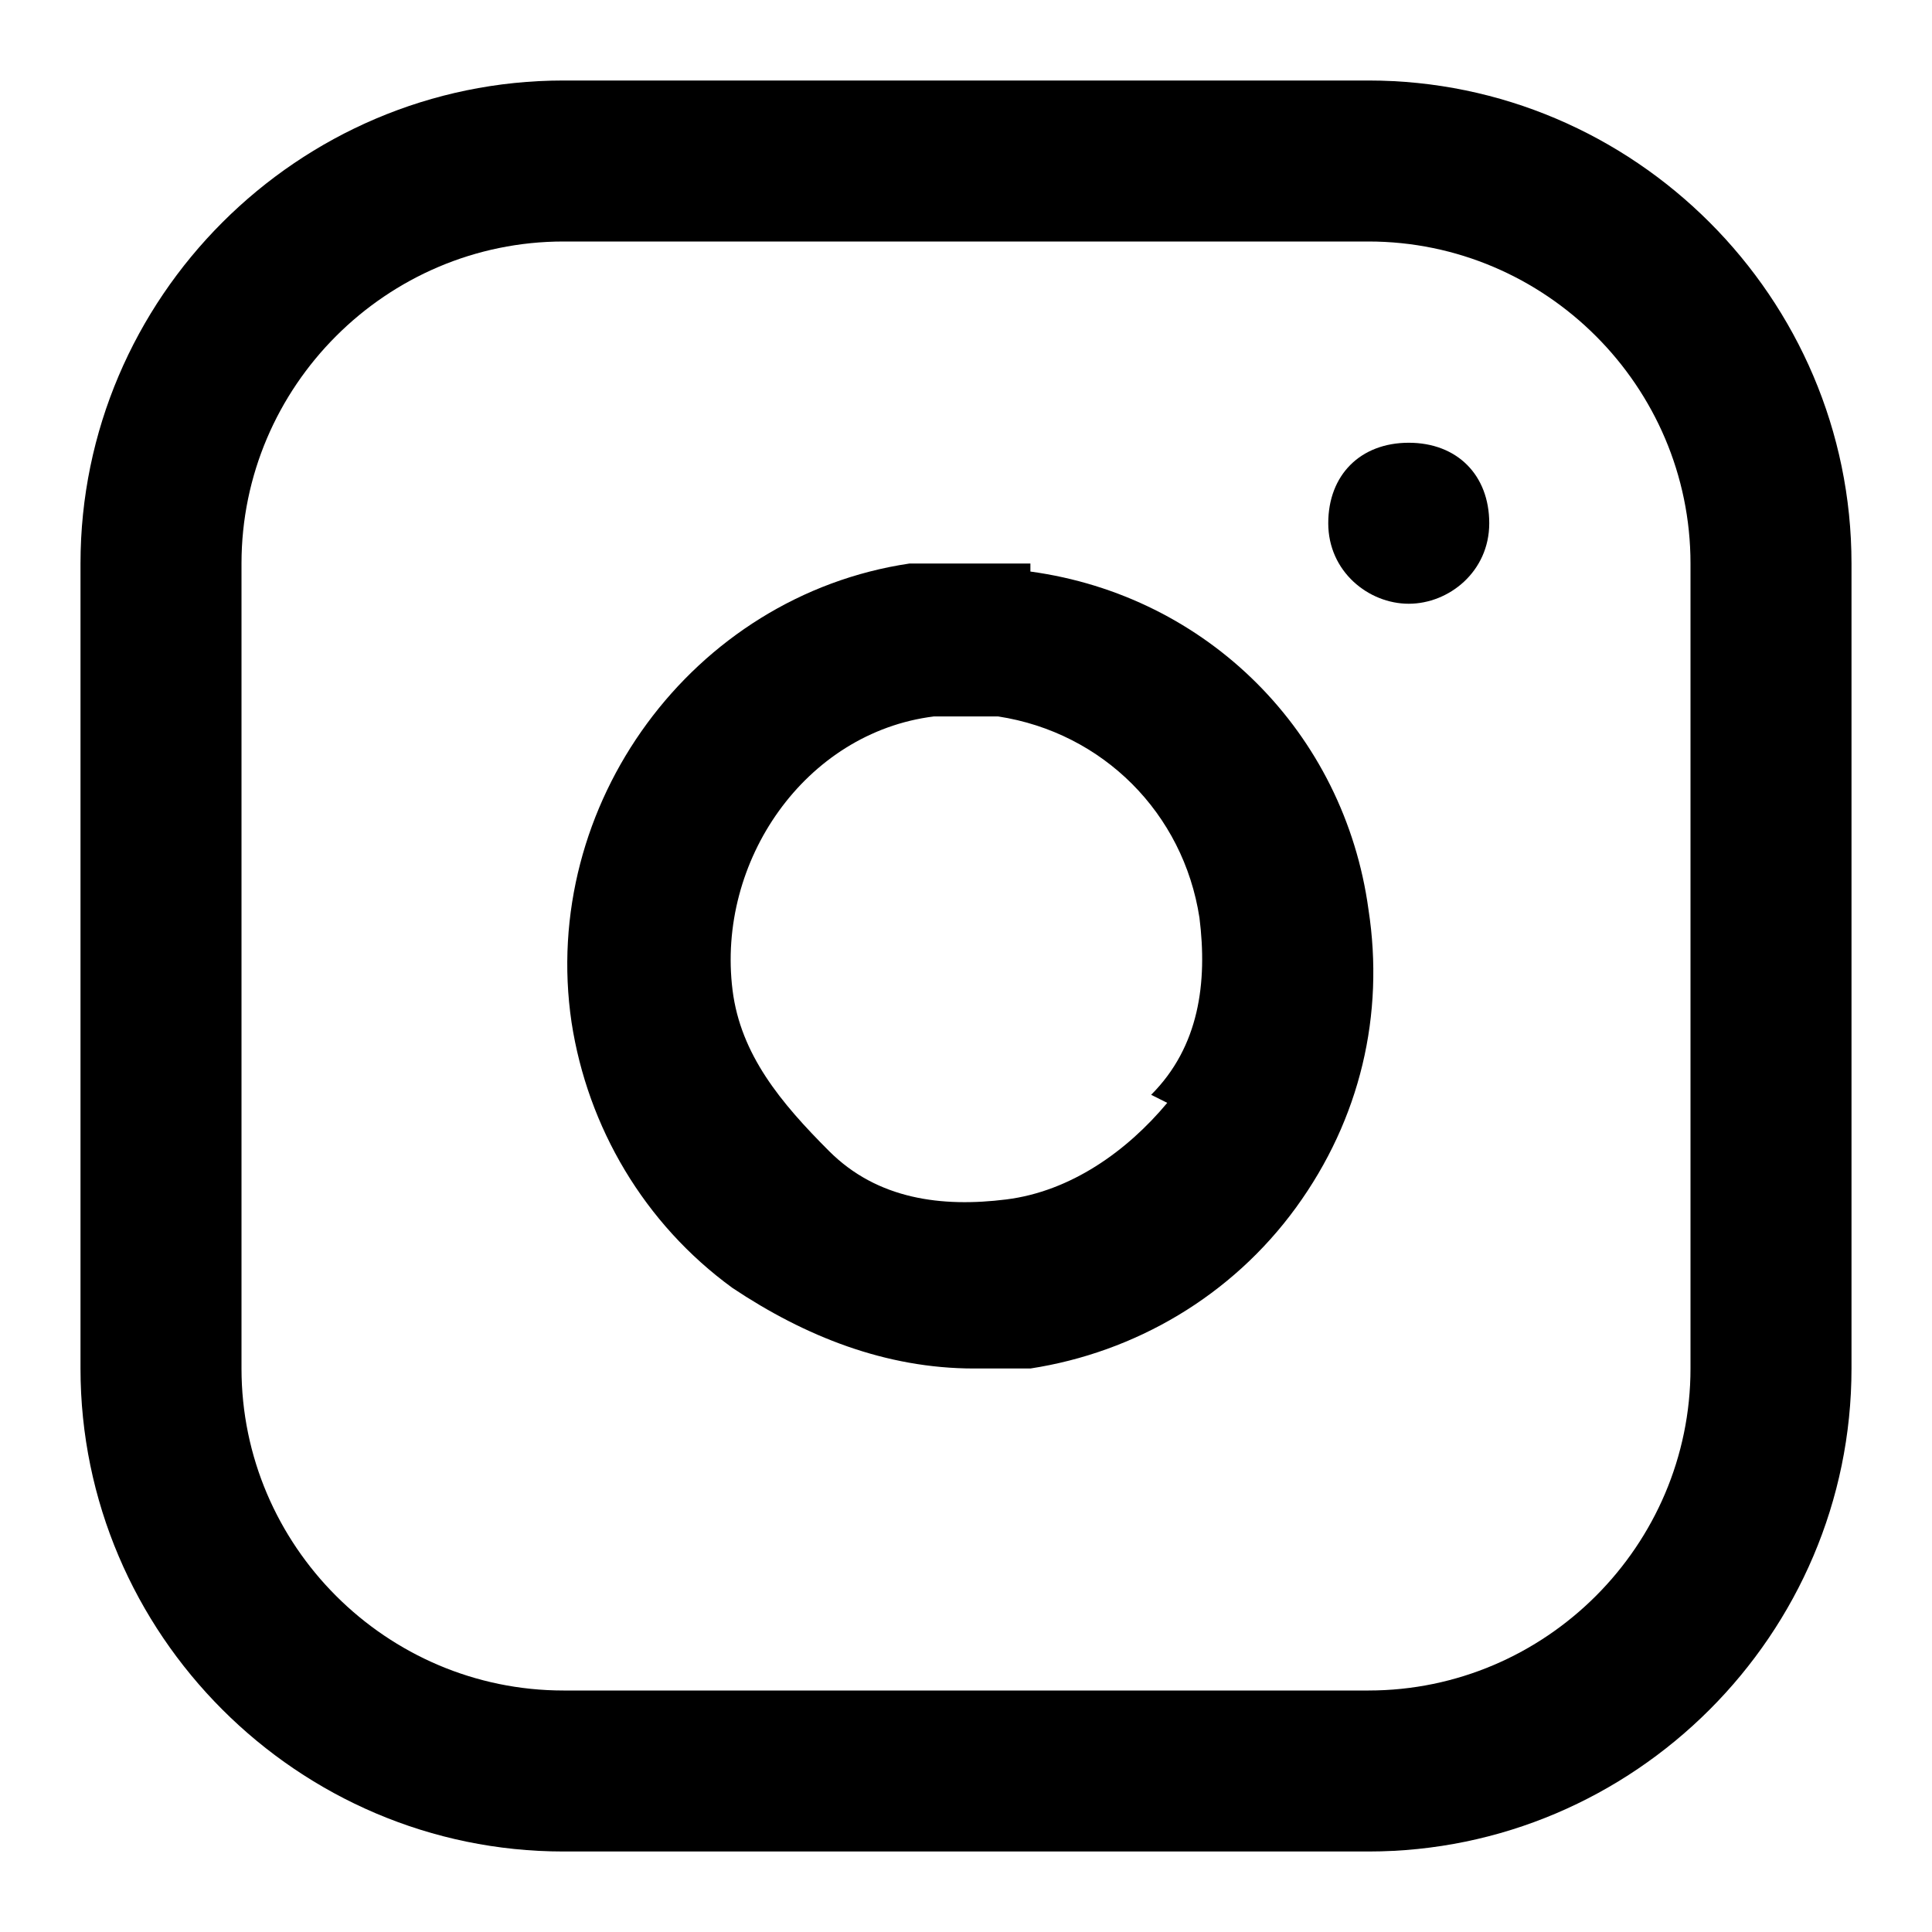
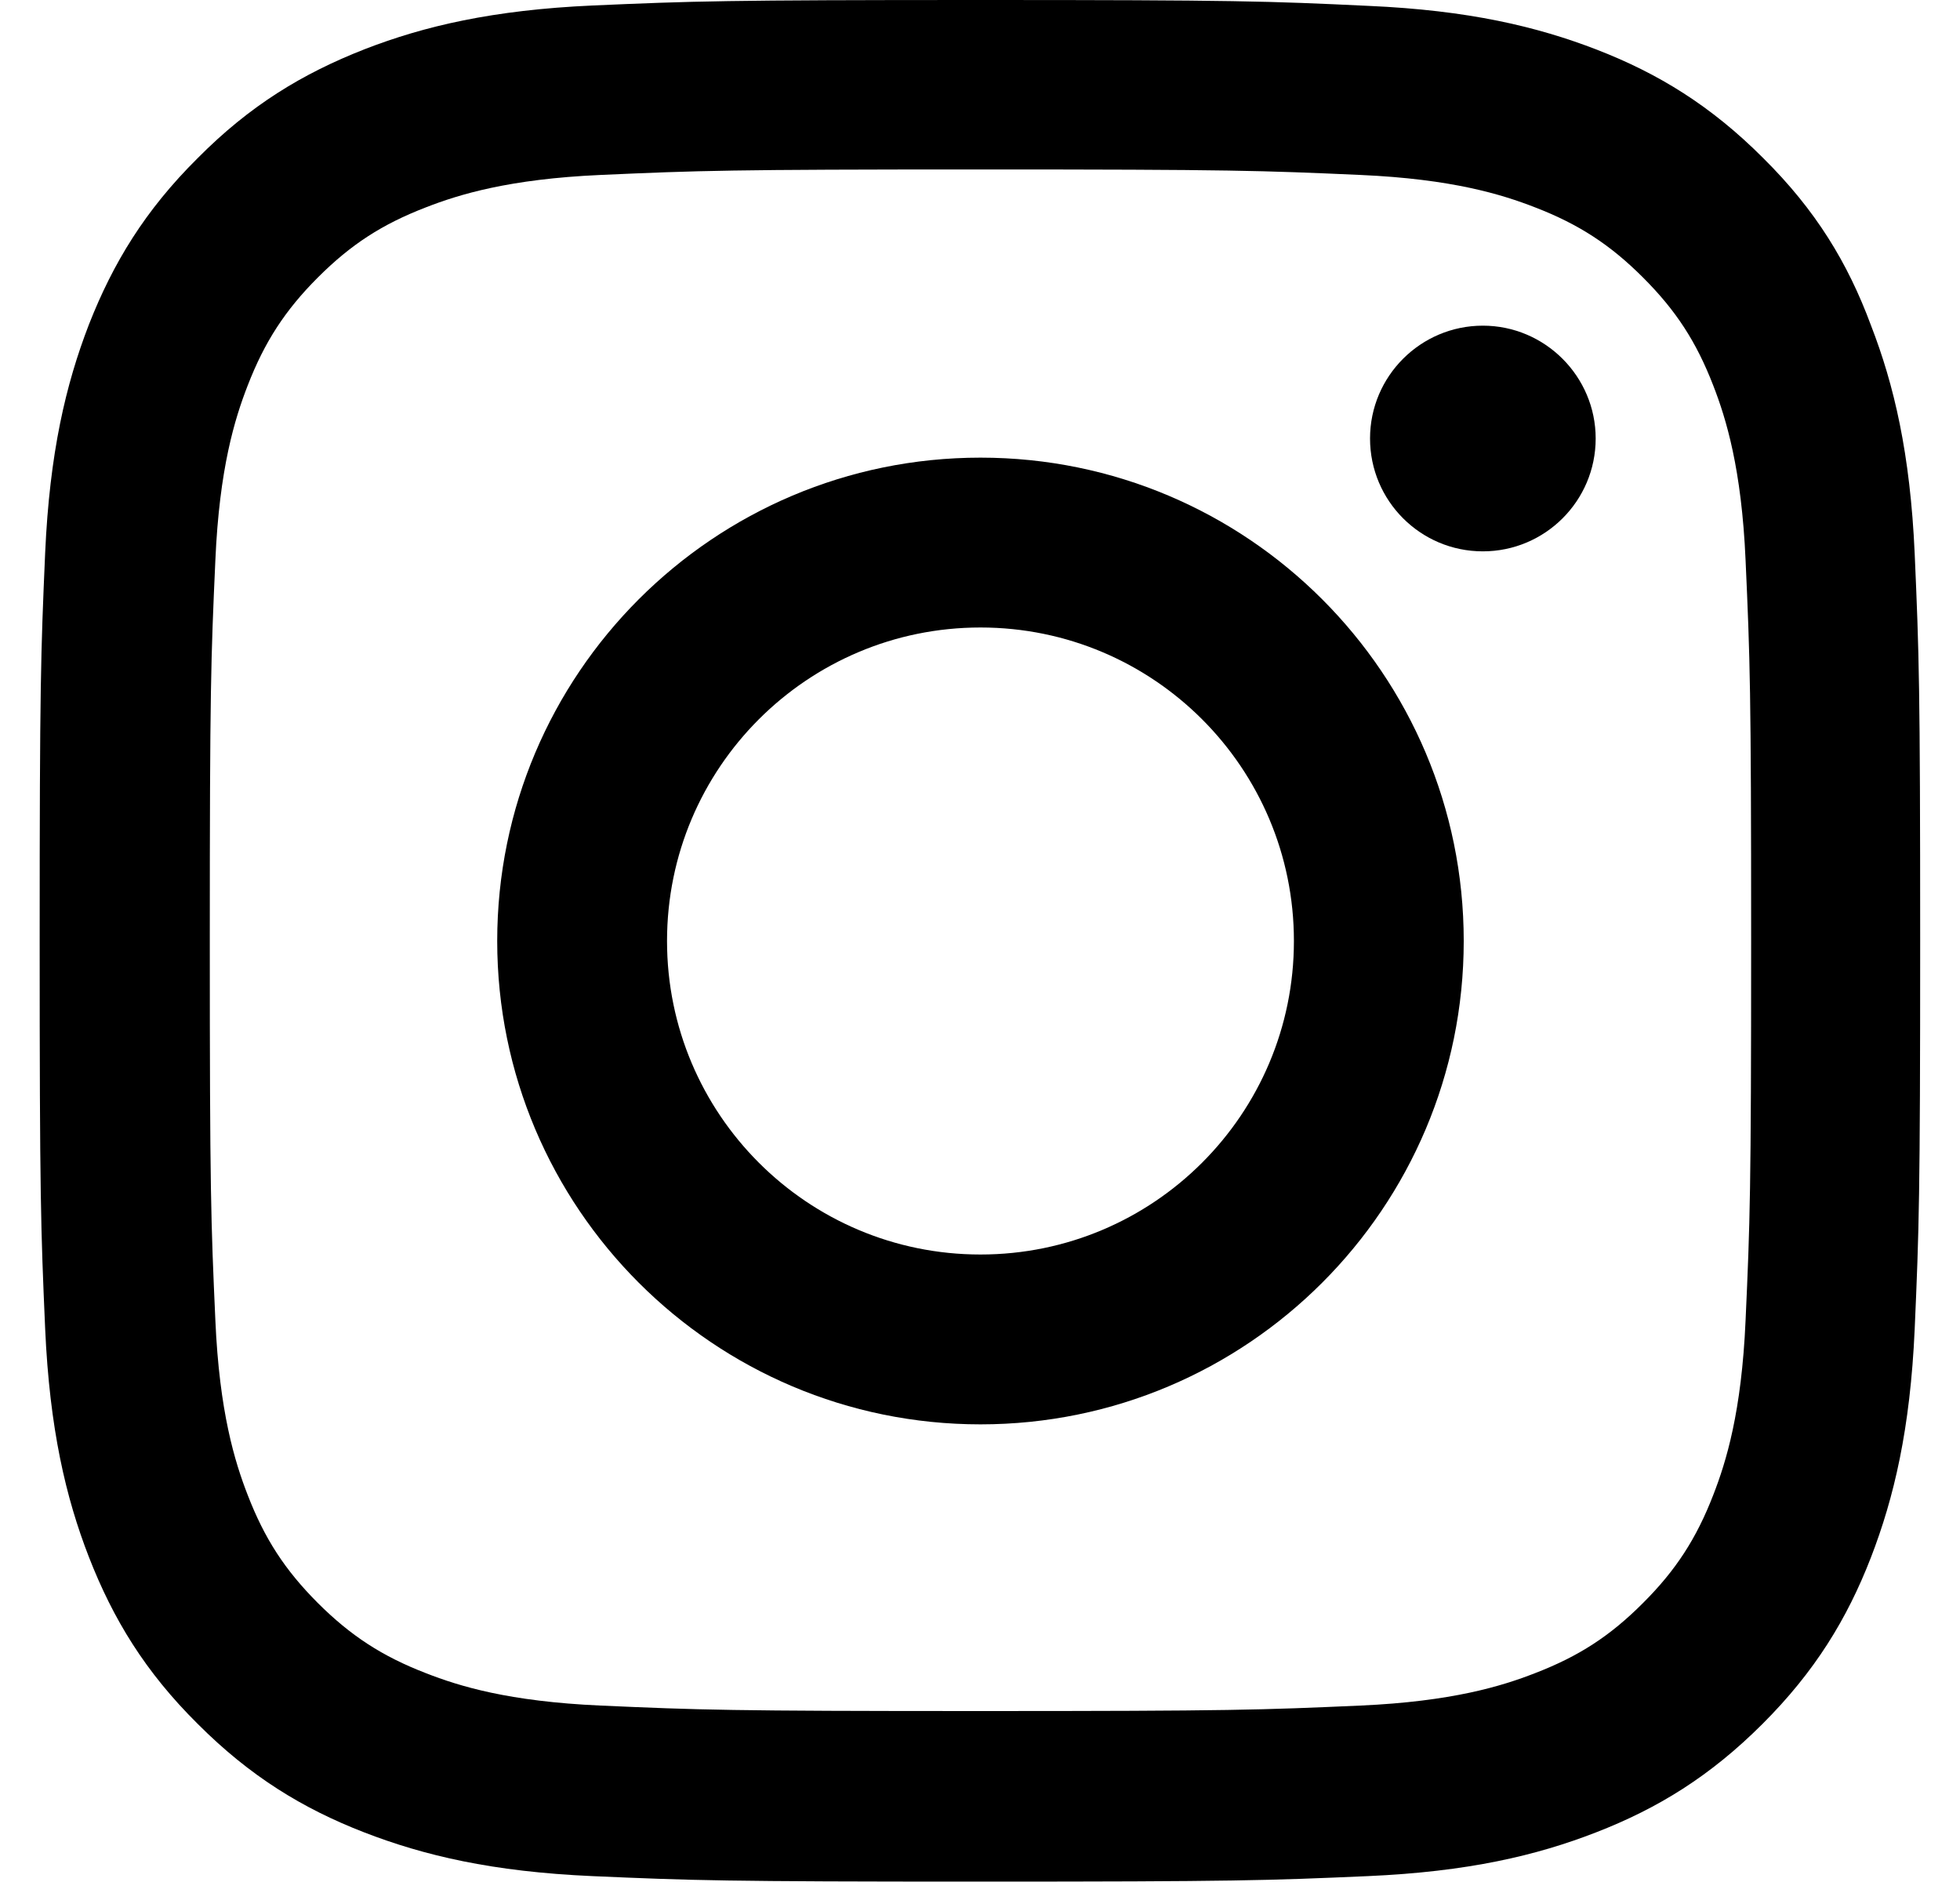
- <svg viewBox="0 0 24 24">
-   <path d="M17,1H7C3.7,1,1,3.7,1,7v10c0,3.3,2.7,6,6,6h10c3.3,0,6-2.7,6-6V7c0-3.3-2.7-6-6-6ZM21,17c0,2.2-1.8,4-4,4H7c-2.2,0-4-1.8-4-4V7c0-2.2,1.8-4,4-4h10c2.2,0,4,1.8,4,4v10Z" />
-   <path d="M12.8,7c-.5,0-1,0-1.5,0-2.7.4-4.6,3-4.2,5.7.2,1.3.9,2.5,2,3.3.9.6,1.9,1,3,1s.5,0,.7,0c1.3-.2,2.5-.9,3.3-2,.8-1.1,1.1-2.4.9-3.7-.3-2.2-2-3.9-4.2-4.2ZM14.5,13.7c-.5.6-1.2,1.1-2,1.2-.8.1-1.6,0-2.2-.6s-1.1-1.2-1.2-2c-.2-1.6.9-3.2,2.5-3.4.1,0,.3,0,.4,0s.3,0,.4,0c1.3.2,2.3,1.2,2.5,2.5.1.8,0,1.6-.6,2.2Z" />
-   <path d="M17.5,5.5h0c-.6,0-1,.4-1,1s.5,1,1,1,1-.4,1-1-.4-1-1-1Z" />
+ <svg viewBox="0 0 25 24">
+   <g clip-path="url(#clip0_180_181)">
+     <path d="M12.506 2.161C15.712 2.161 16.092 2.175 17.353 2.231C18.525 2.283 19.157 2.48 19.579 2.644C20.137 2.859 20.54 3.122 20.957 3.539C21.379 3.961 21.637 4.359 21.853 4.917C22.017 5.339 22.214 5.977 22.265 7.144C22.322 8.409 22.336 8.789 22.336 11.991C22.336 15.197 22.322 15.577 22.265 16.837C22.214 18.009 22.017 18.642 21.853 19.064C21.637 19.622 21.375 20.025 20.957 20.442C20.536 20.864 20.137 21.122 19.579 21.337C19.157 21.502 18.52 21.698 17.353 21.75C16.087 21.806 15.707 21.82 12.506 21.82C9.3 21.82 8.92 21.806 7.659 21.75C6.487 21.698 5.854 21.502 5.433 21.337C4.875 21.122 4.472 20.859 4.054 20.442C3.633 20.02 3.375 19.622 3.159 19.064C2.995 18.642 2.798 18.005 2.747 16.837C2.69 15.572 2.676 15.192 2.676 11.991C2.676 8.784 2.69 8.405 2.747 7.144C2.798 5.972 2.995 5.339 3.159 4.917C3.375 4.359 3.637 3.956 4.054 3.539C4.476 3.117 4.875 2.859 5.433 2.644C5.854 2.48 6.492 2.283 7.659 2.231C8.92 2.175 9.3 2.161 12.506 2.161ZM12.506 0C9.248 0 8.84 0.014 7.561 0.07C6.286 0.127 5.409 0.333 4.65 0.628C3.858 0.938 3.187 1.345 2.522 2.016C1.851 2.681 1.443 3.352 1.134 4.139C0.839 4.903 0.633 5.775 0.576 7.05C0.52 8.334 0.506 8.742 0.506 12C0.506 15.258 0.52 15.666 0.576 16.945C0.633 18.22 0.839 19.097 1.134 19.856C1.443 20.648 1.851 21.319 2.522 21.984C3.187 22.65 3.858 23.062 4.645 23.367C5.409 23.663 6.281 23.869 7.556 23.925C8.836 23.981 9.243 23.995 12.501 23.995C15.759 23.995 16.167 23.981 17.447 23.925C18.722 23.869 19.598 23.663 20.358 23.367C21.145 23.062 21.815 22.65 22.481 21.984C23.147 21.319 23.559 20.648 23.864 19.861C24.159 19.097 24.365 18.225 24.422 16.95C24.478 15.67 24.492 15.262 24.492 12.005C24.492 8.747 24.478 8.339 24.422 7.059C24.365 5.784 24.159 4.908 23.864 4.148C23.569 3.352 23.161 2.681 22.49 2.016C21.825 1.35 21.154 0.938 20.367 0.633C19.603 0.338 18.731 0.131 17.456 0.075C16.172 0.014 15.764 0 12.506 0Z" />
+     <path d="M12.506 5.836C9.103 5.836 6.342 8.597 6.342 12C6.342 15.403 9.103 18.164 12.506 18.164C15.909 18.164 18.67 15.403 18.67 12C18.67 8.597 15.909 5.836 12.506 5.836ZM12.506 15.998C10.298 15.998 8.508 14.208 8.508 12C8.508 9.792 10.298 8.002 12.506 8.002C14.714 8.002 16.504 9.792 16.504 12C16.504 14.208 14.714 15.998 12.506 15.998Z" />
+     <path d="M20.353 5.592C20.353 6.389 19.706 7.031 18.914 7.031C18.117 7.031 17.475 6.385 17.475 5.592C17.475 4.796 18.122 4.153 18.914 4.153C19.706 4.153 20.353 4.8 20.353 5.592Z" />
+   </g>
+   <defs>
+     <clipPath id="clip0_180_181">
+       <rect width="24" height="24" transform="translate(0.505981)" />
+     </clipPath>
+   </defs>
</svg>
